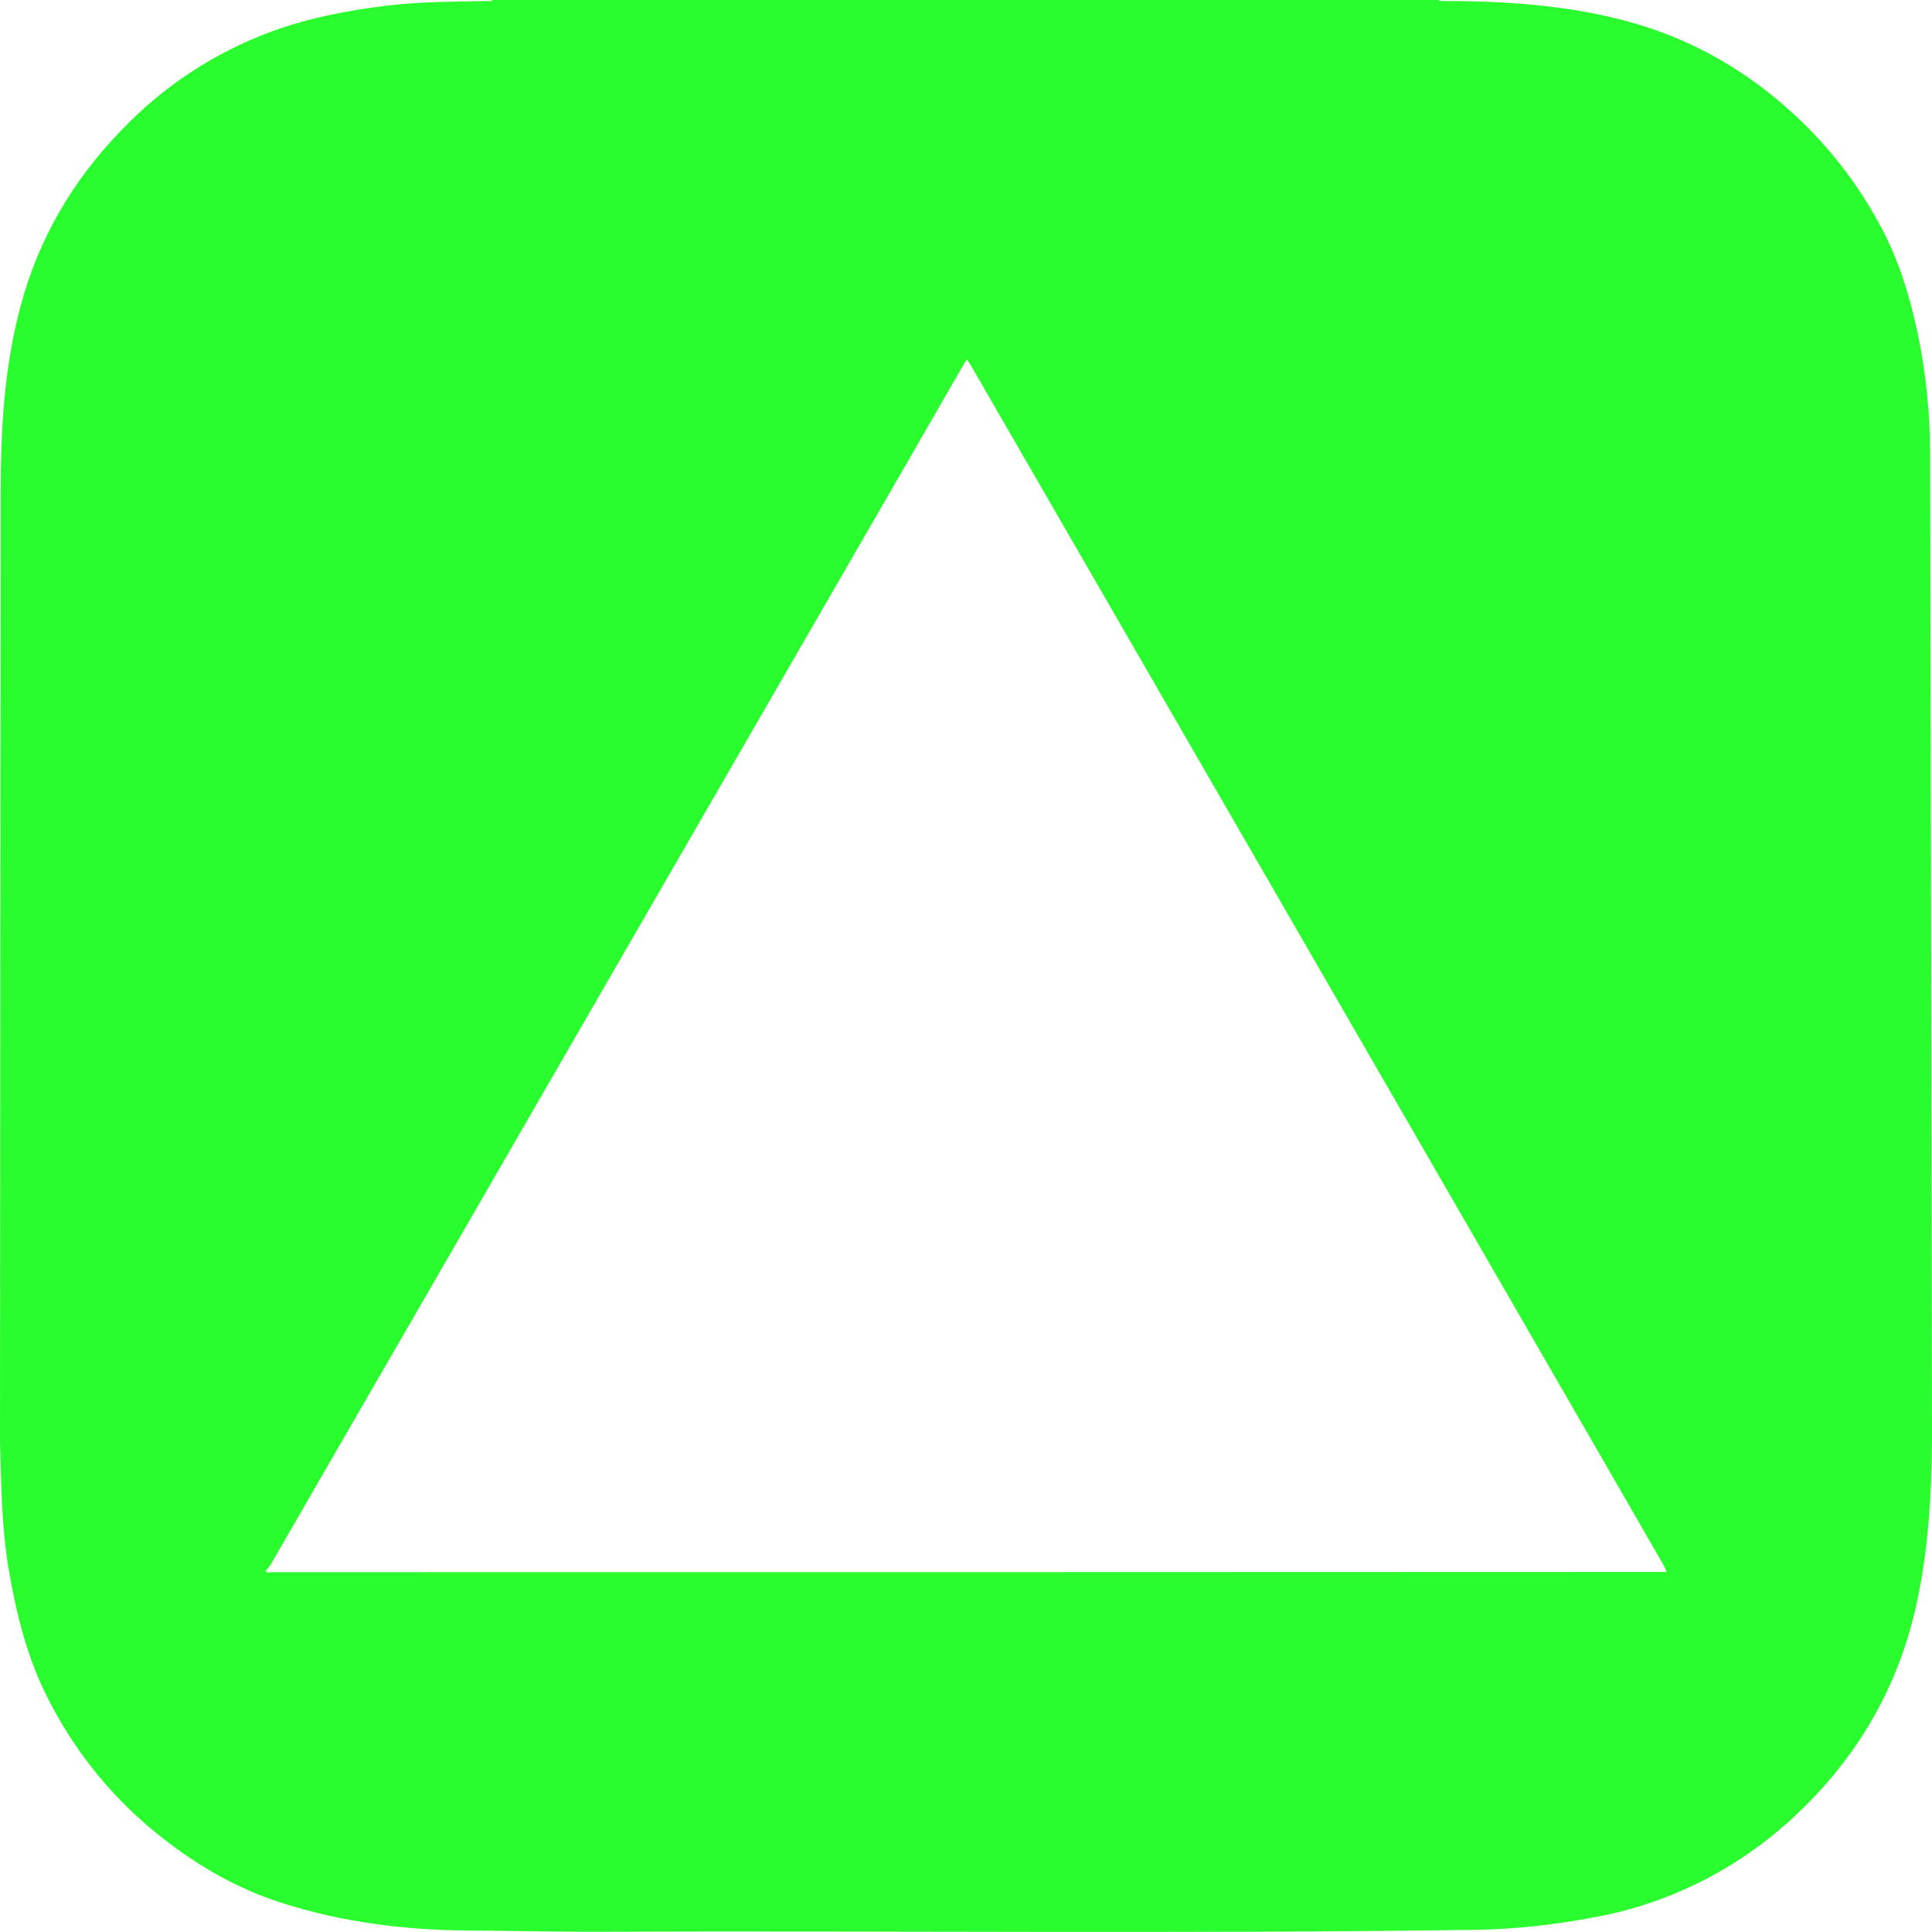
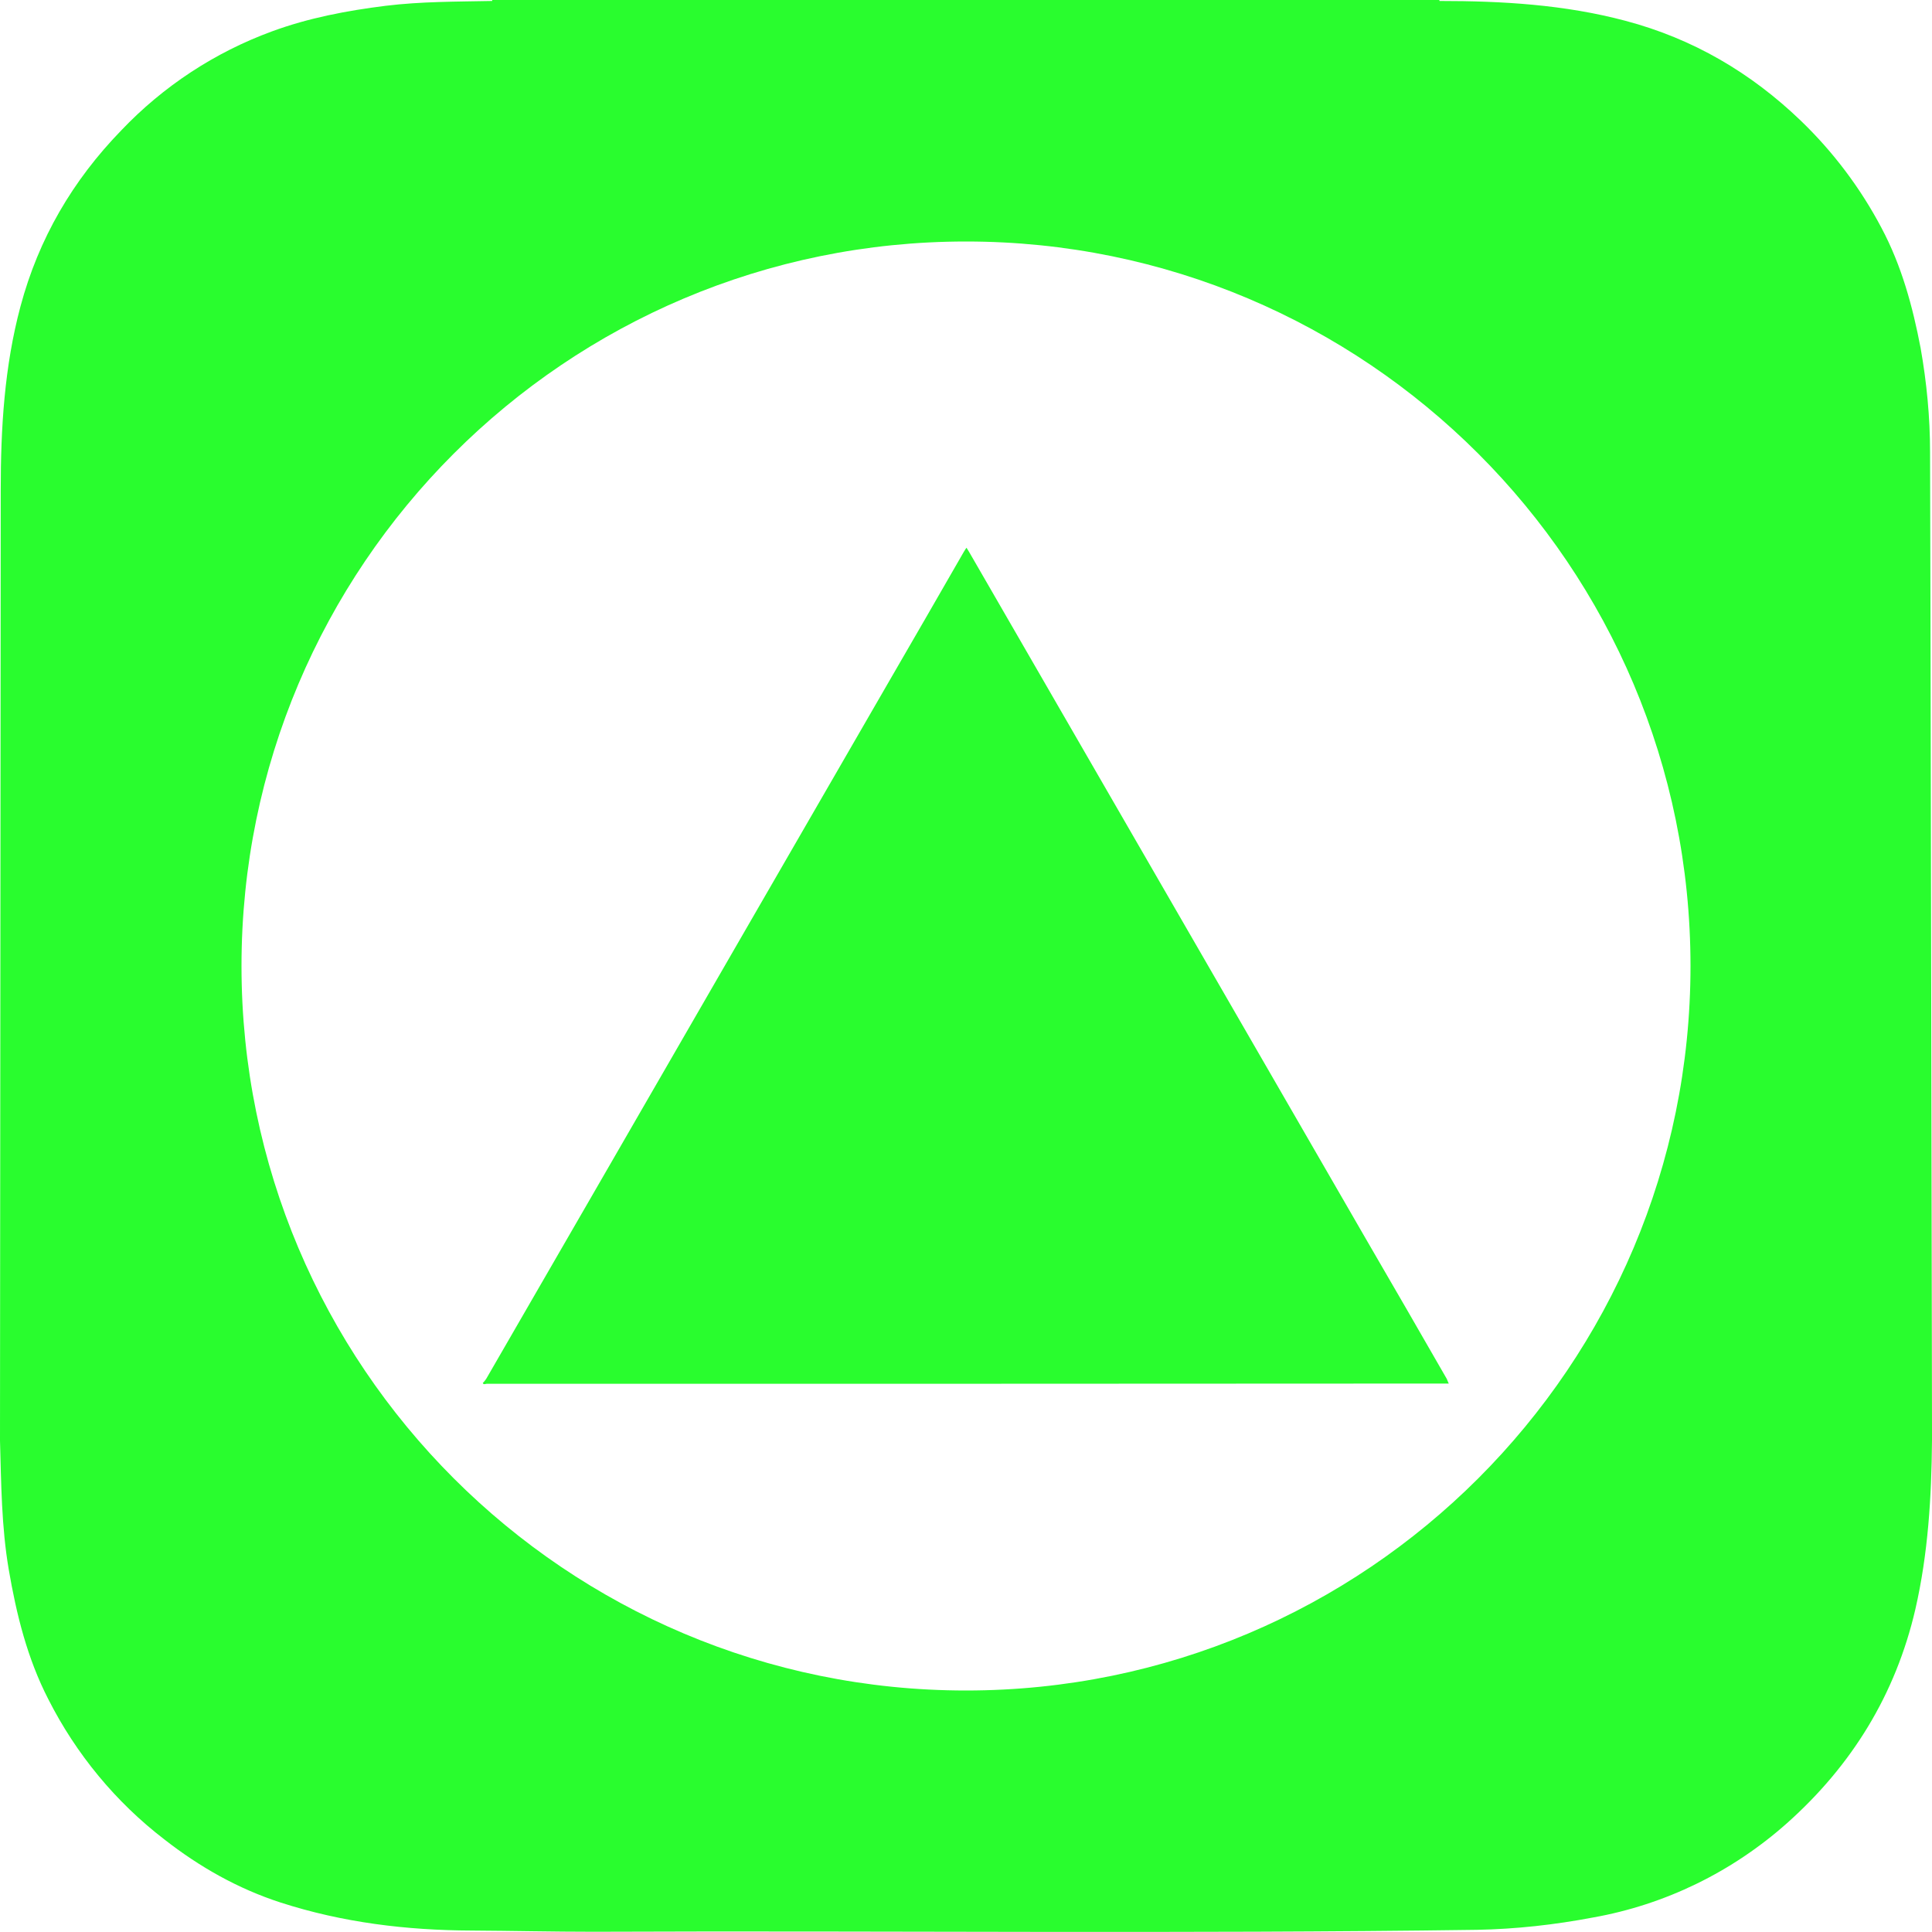
<svg xmlns="http://www.w3.org/2000/svg" version="1.1" id="Layer_1" x="0px" y="0px" viewBox="0 0 800 800" style="enable-background:new 0 0 800 800;" xml:space="preserve">
  <style type="text/css">
	.st0{fill:#29FD2E;}
</style>
-   <path class="st0" d="M799.2,187.2c0-14.4-1.4-28.8-3.9-43c-3.3-17.3-7.9-34.2-16.2-49.8c-8.7-16.5-20-31.5-33.4-44.4  C725,30.1,701,16,673,8.6c-25.2-6.7-50.9-8.2-76.9-8.2C596,0.3,596,0.1,596,0H203.8v0.4c-14.7,0.3-29.4,0.2-44.1,2  c-16,2-31.9,5-47.1,10.6c-23.7,8.7-45,22.7-62.4,41C30.1,74.7,16,98.8,8.5,126.8c-6.7,25-8.2,50.5-8.2,76.2L0,596.5  c0.5,17.8,0.6,35.6,3.6,53.3c3.2,18.7,7.7,36.9,16.4,53.8c11.5,22.7,27.9,42.6,48.1,58.1c14.6,11.4,30.5,20.4,48.1,26.1  c25.7,8.3,52.2,11.5,79.1,11.6c16.8,0.1,33.6,0.5,50.4,0.5c122-0.5,243.9,0.9,365.9-0.8c16.1-0.3,32.2-2.1,48-5.1  c29.9-5.3,57.7-18.9,80.4-39.1c26.8-23.9,44.9-53.2,53.1-88.5c5.3-23.1,6.7-46.5,6.9-70v-4.7C800,590,799.3,192.5,799.2,187.2z   M112.3,651c-0.7,0-1.7,0.6-2.3-0.5c0.7-0.8,1.4-1.6,2-2.5c22.6-39.2,45.3-78.4,67.9-117.5c57.8-100.1,115.6-200.2,173.4-300.3  c15.2-26.3,30.4-52.6,45.5-78.9c0.4-0.8,0.9-1.5,1.6-2.5c0.6,1,1.1,1.6,1.5,2.3c79.5,137.7,159,275.3,238.5,413  c16.2,28,32.4,56.1,48.5,84.1c0.5,0.9,0.8,1.8,1.2,2.7C497.4,651,304.8,651,112.3,651z" />
+   <g>
+     <path class="st0" d="M799.2,187.2c0-14.4-1.4-28.8-3.9-43c-3.3-17.3-7.9-34.2-16.2-49.8c-8.7-16.5-20-31.5-33.4-44.4   C725,30.1,701,16,673,8.6c-25.2-6.7-50.9-8.2-76.9-8.2C596,0.3,596,0.1,596,0H203.8v0.4c-14.7,0.3-29.4,0.2-44.1,2   c-16,2-31.9,5-47.1,10.6c-23.7,8.7-45,22.7-62.4,41C30.1,74.7,16,98.8,8.5,126.8c-6.7,25-8.2,50.5-8.2,76.2L0,596.5   c0.5,17.8,0.6,35.6,3.6,53.3c3.2,18.7,7.7,36.9,16.4,53.8c11.5,22.7,27.9,42.6,48.1,58.1c14.6,11.4,30.5,20.4,48.1,26.1   c25.7,8.3,52.2,11.5,79.1,11.6c16.8,0.1,33.6,0.5,50.4,0.5c122-0.5,243.9,0.9,365.9-0.8c16.1-0.3,32.2-2.1,48-5.1   c29.9-5.3,57.7-18.9,80.4-39.1c26.8-23.9,44.9-53.2,53.1-88.5c5.3-23.1,6.7-46.5,6.9-70v-4.7C800,590,799.3,192.5,799.2,187.2z    M400,700c-165.7,0-300-134.3-300-300S234.3,100,400,100S700,234.3,700,400S565.7,700,400,700z" />
+     <path class="st0" d="M565.7,513.2c-54.8-94.9-109.6-189.8-164.5-284.8c-0.3-0.5-0.6-0.9-1-1.6c-0.5,0.7-0.8,1.2-1.1,1.7   c-10.4,18.1-20.9,36.3-31.4,54.4c-39.9,69-79.7,138-119.6,207.1c-15.6,27-31.2,54-46.8,81c-0.4,0.6-0.9,1.2-1.4,1.7   c0.4,0.8,1.1,0.3,1.6,0.3c132.7,0,265.5,0,398.4-0.1c-0.3-0.6-0.5-1.2-0.8-1.9C588.1,551.8,576.9,532.5,565.7,513.2z" />
+   </g>
</svg>
